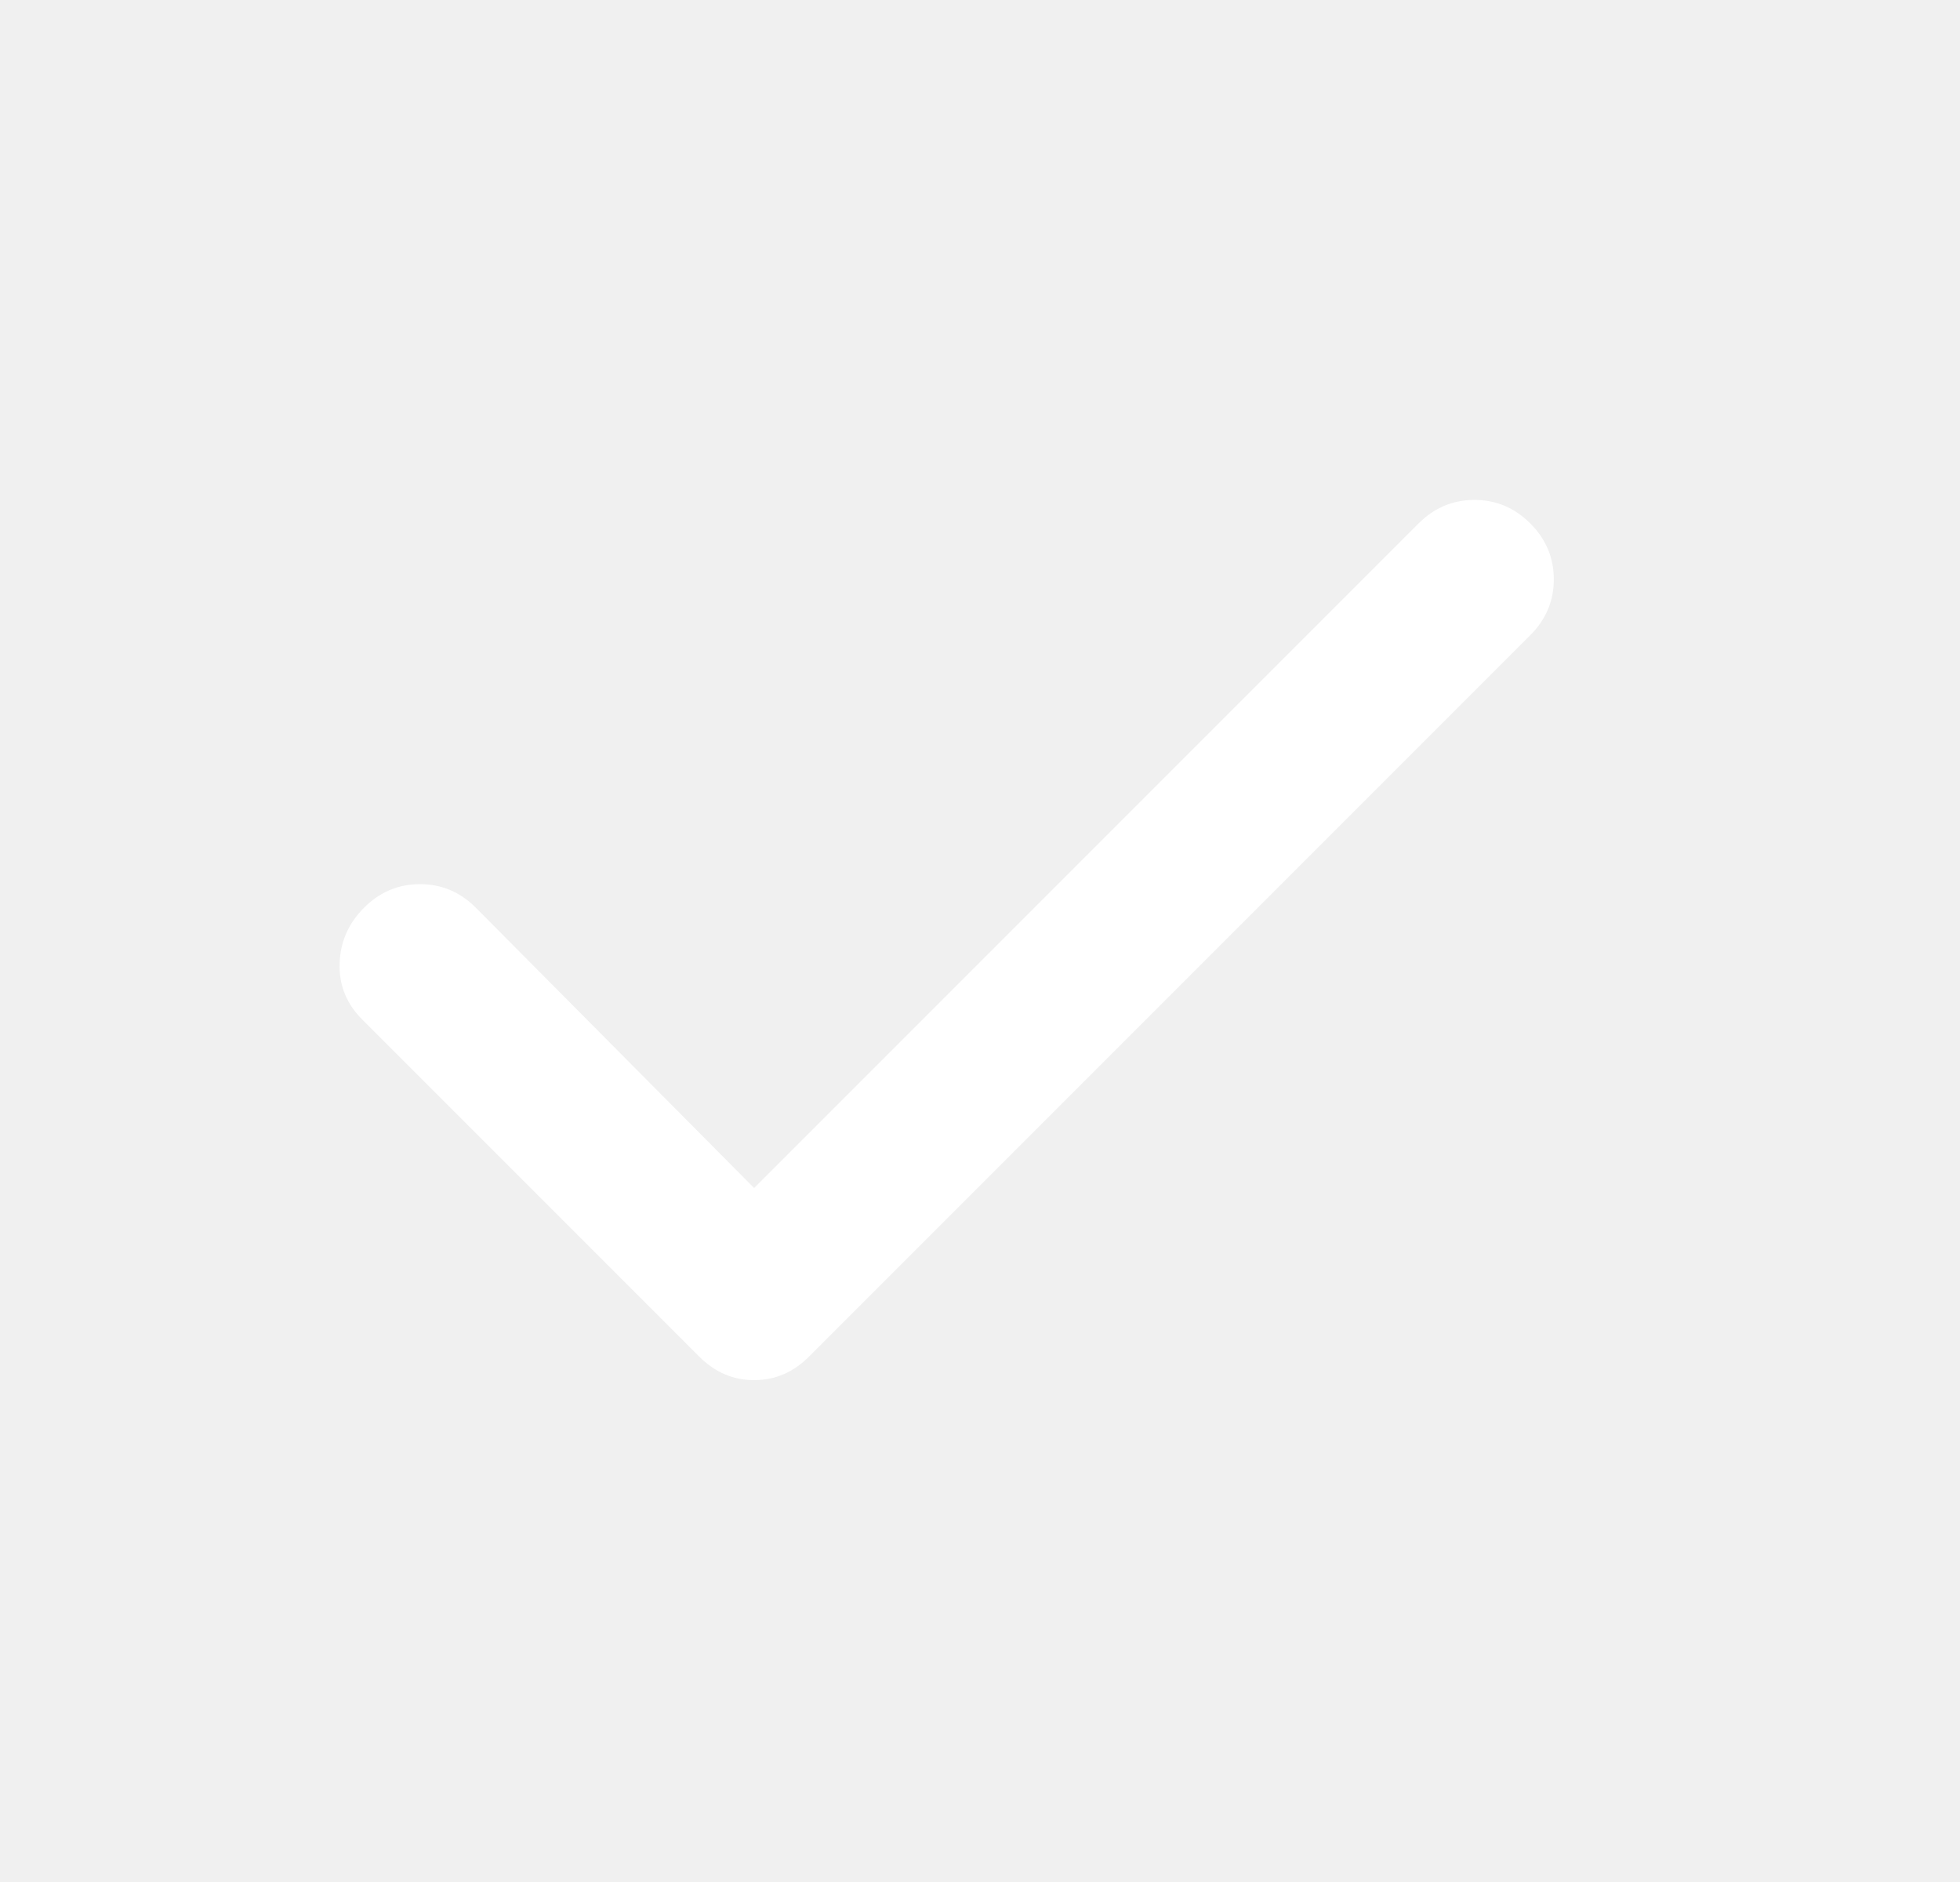
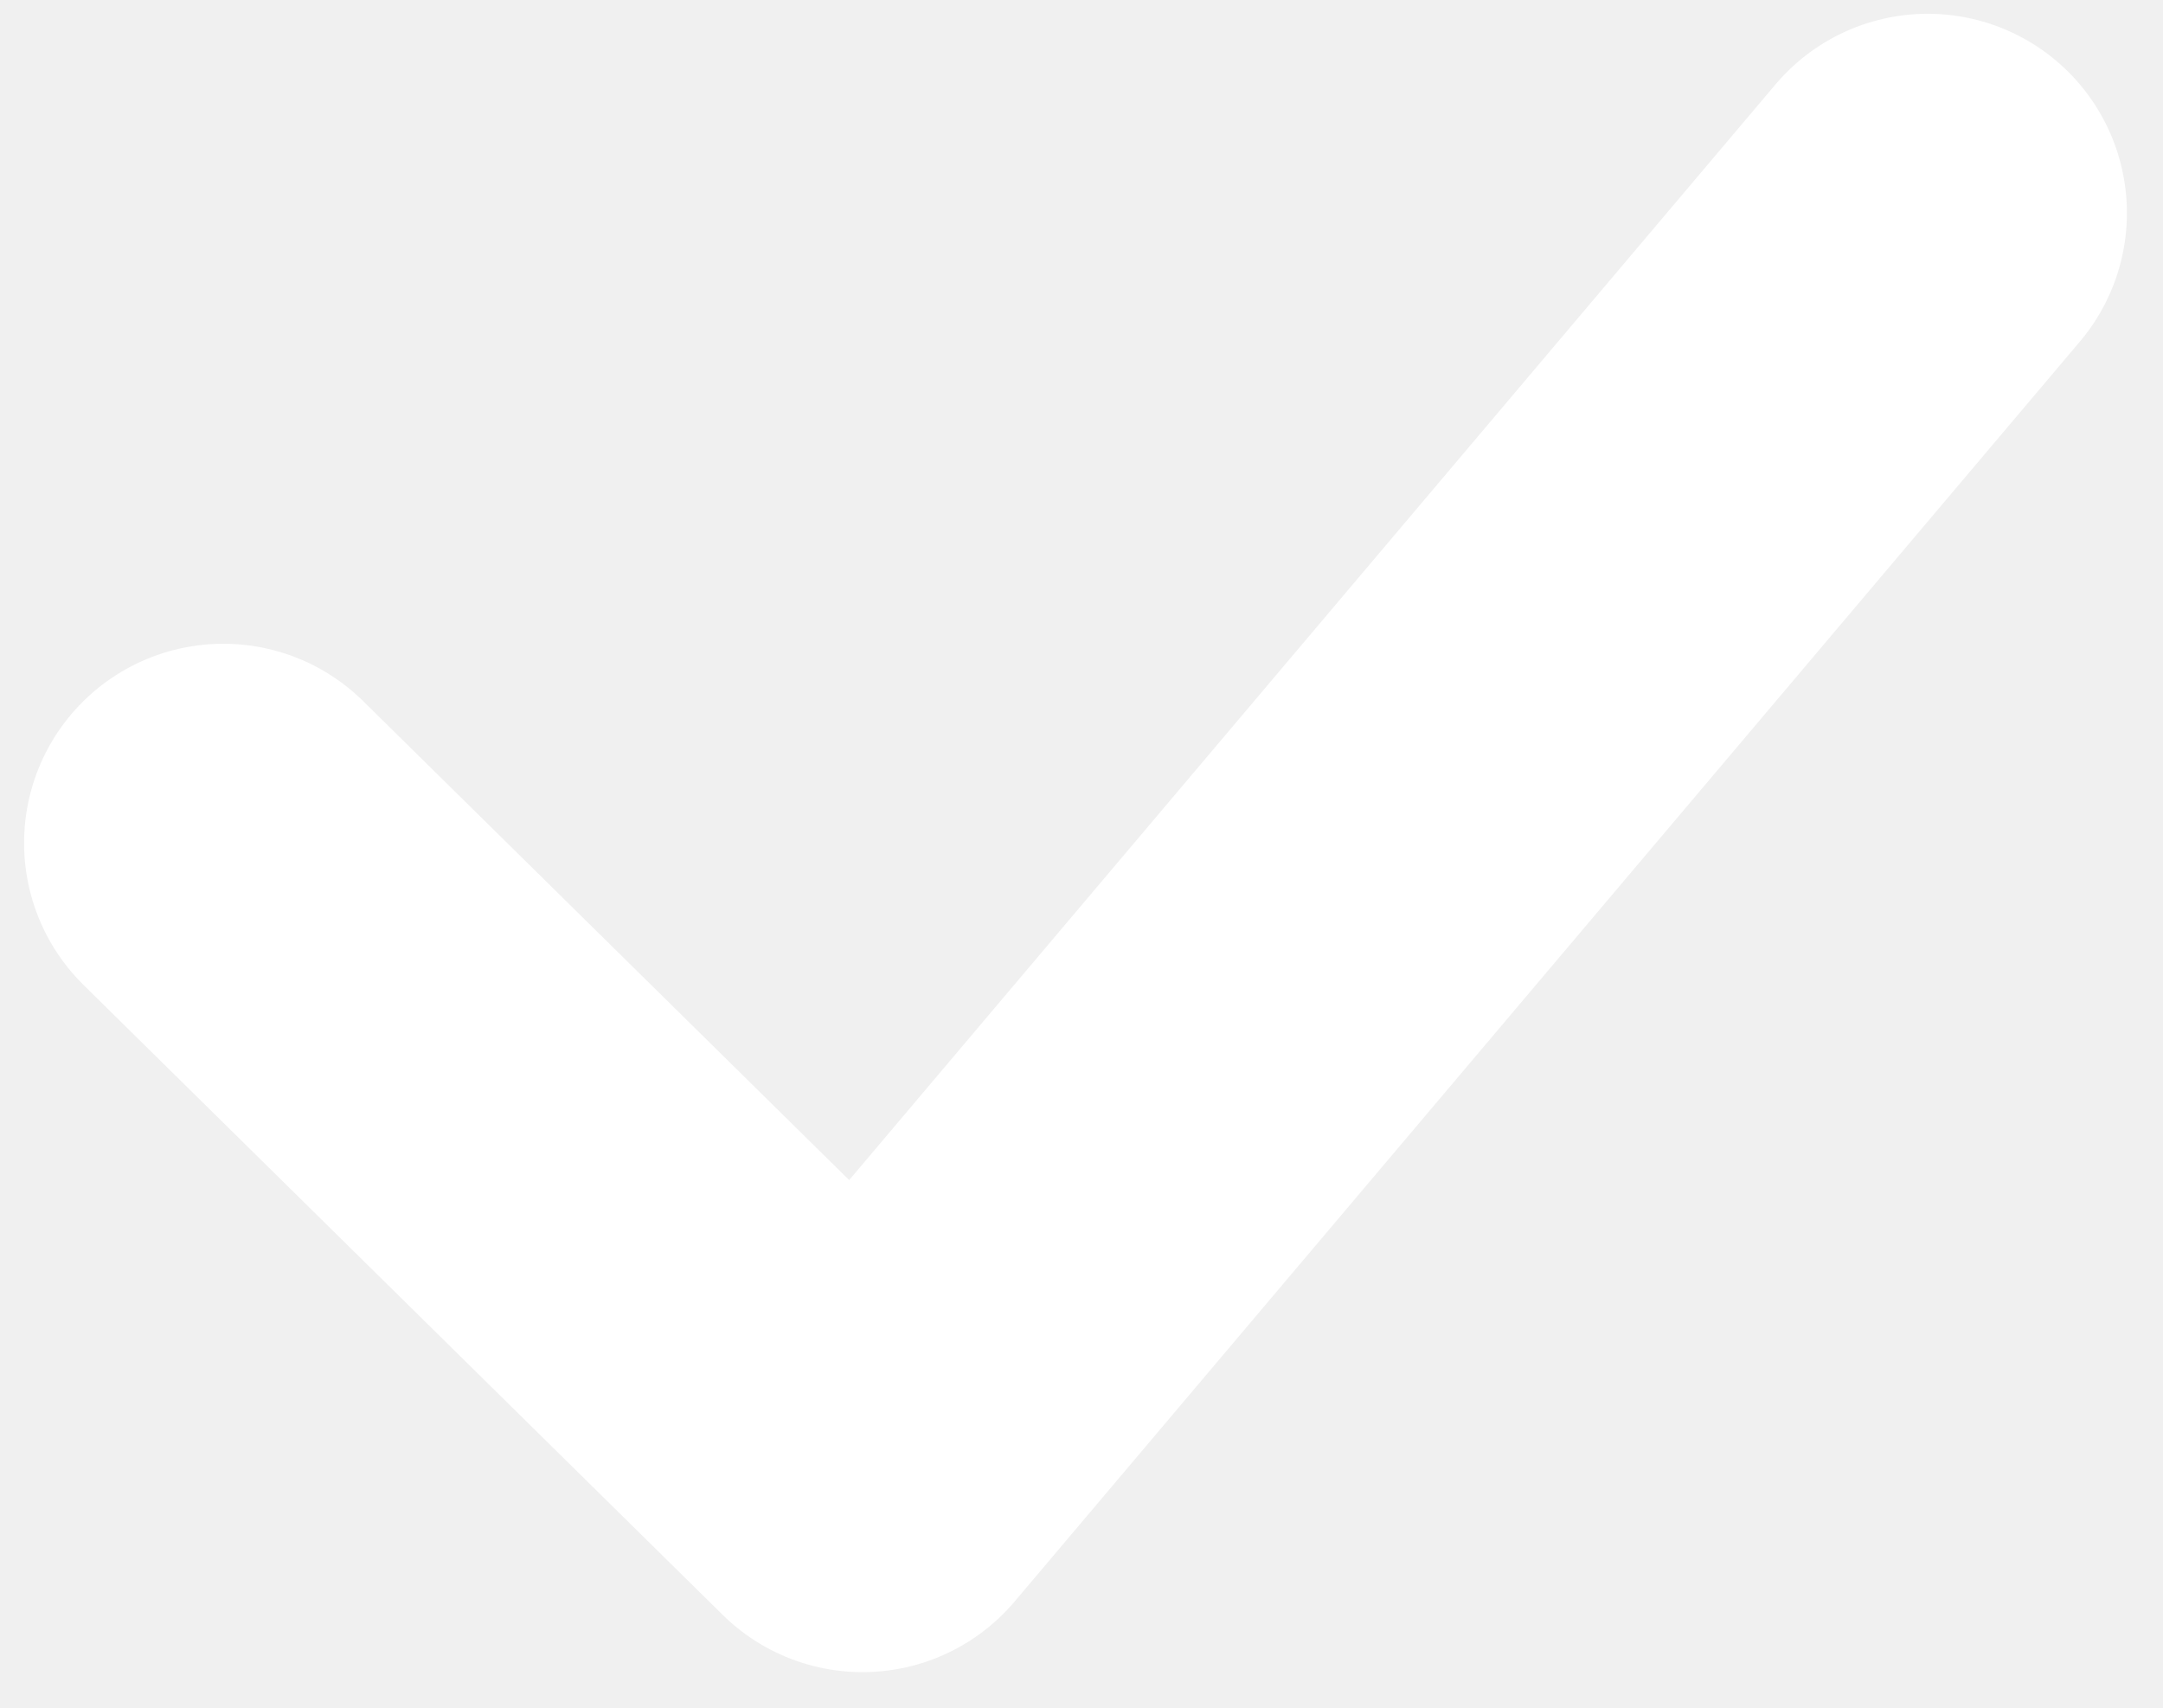
- <svg xmlns="http://www.w3.org/2000/svg" width="25" height="24" viewBox="0 0 25 24" fill="none">
-   <mask id="mask0_71766_6020" style="mask-type:alpha" maskUnits="userSpaceOnUse" x="0" y="0" width="25" height="24">
-     <rect x="0.068" width="24" height="24" fill="#D9D9D9" />
-   </mask>
-   <g mask="url(#mask0_71766_6020)">
-     <path d="M9.619 15.15L18.094 6.675C18.294 6.475 18.532 6.375 18.807 6.375C19.082 6.375 19.319 6.475 19.519 6.675C19.719 6.875 19.819 7.112 19.819 7.388C19.819 7.662 19.719 7.9 19.519 8.1L10.319 17.3C10.119 17.5 9.886 17.6 9.619 17.6C9.352 17.6 9.119 17.5 8.919 17.3L4.619 13C4.419 12.8 4.323 12.562 4.332 12.287C4.34 12.012 4.444 11.775 4.644 11.575C4.844 11.375 5.082 11.275 5.357 11.275C5.632 11.275 5.869 11.375 6.069 11.575L9.619 15.15Z" fill="white" />
-   </g>
+ <svg xmlns="http://www.w3.org/2000/svg" width="38" height="30" viewBox="0 0 38 30" fill="none">
+   <path d="M3.923 14.809L15.152 25.875L33.866 3.742" stroke="white" stroke-width="7" stroke-linecap="round" stroke-linejoin="round" />
</svg>
